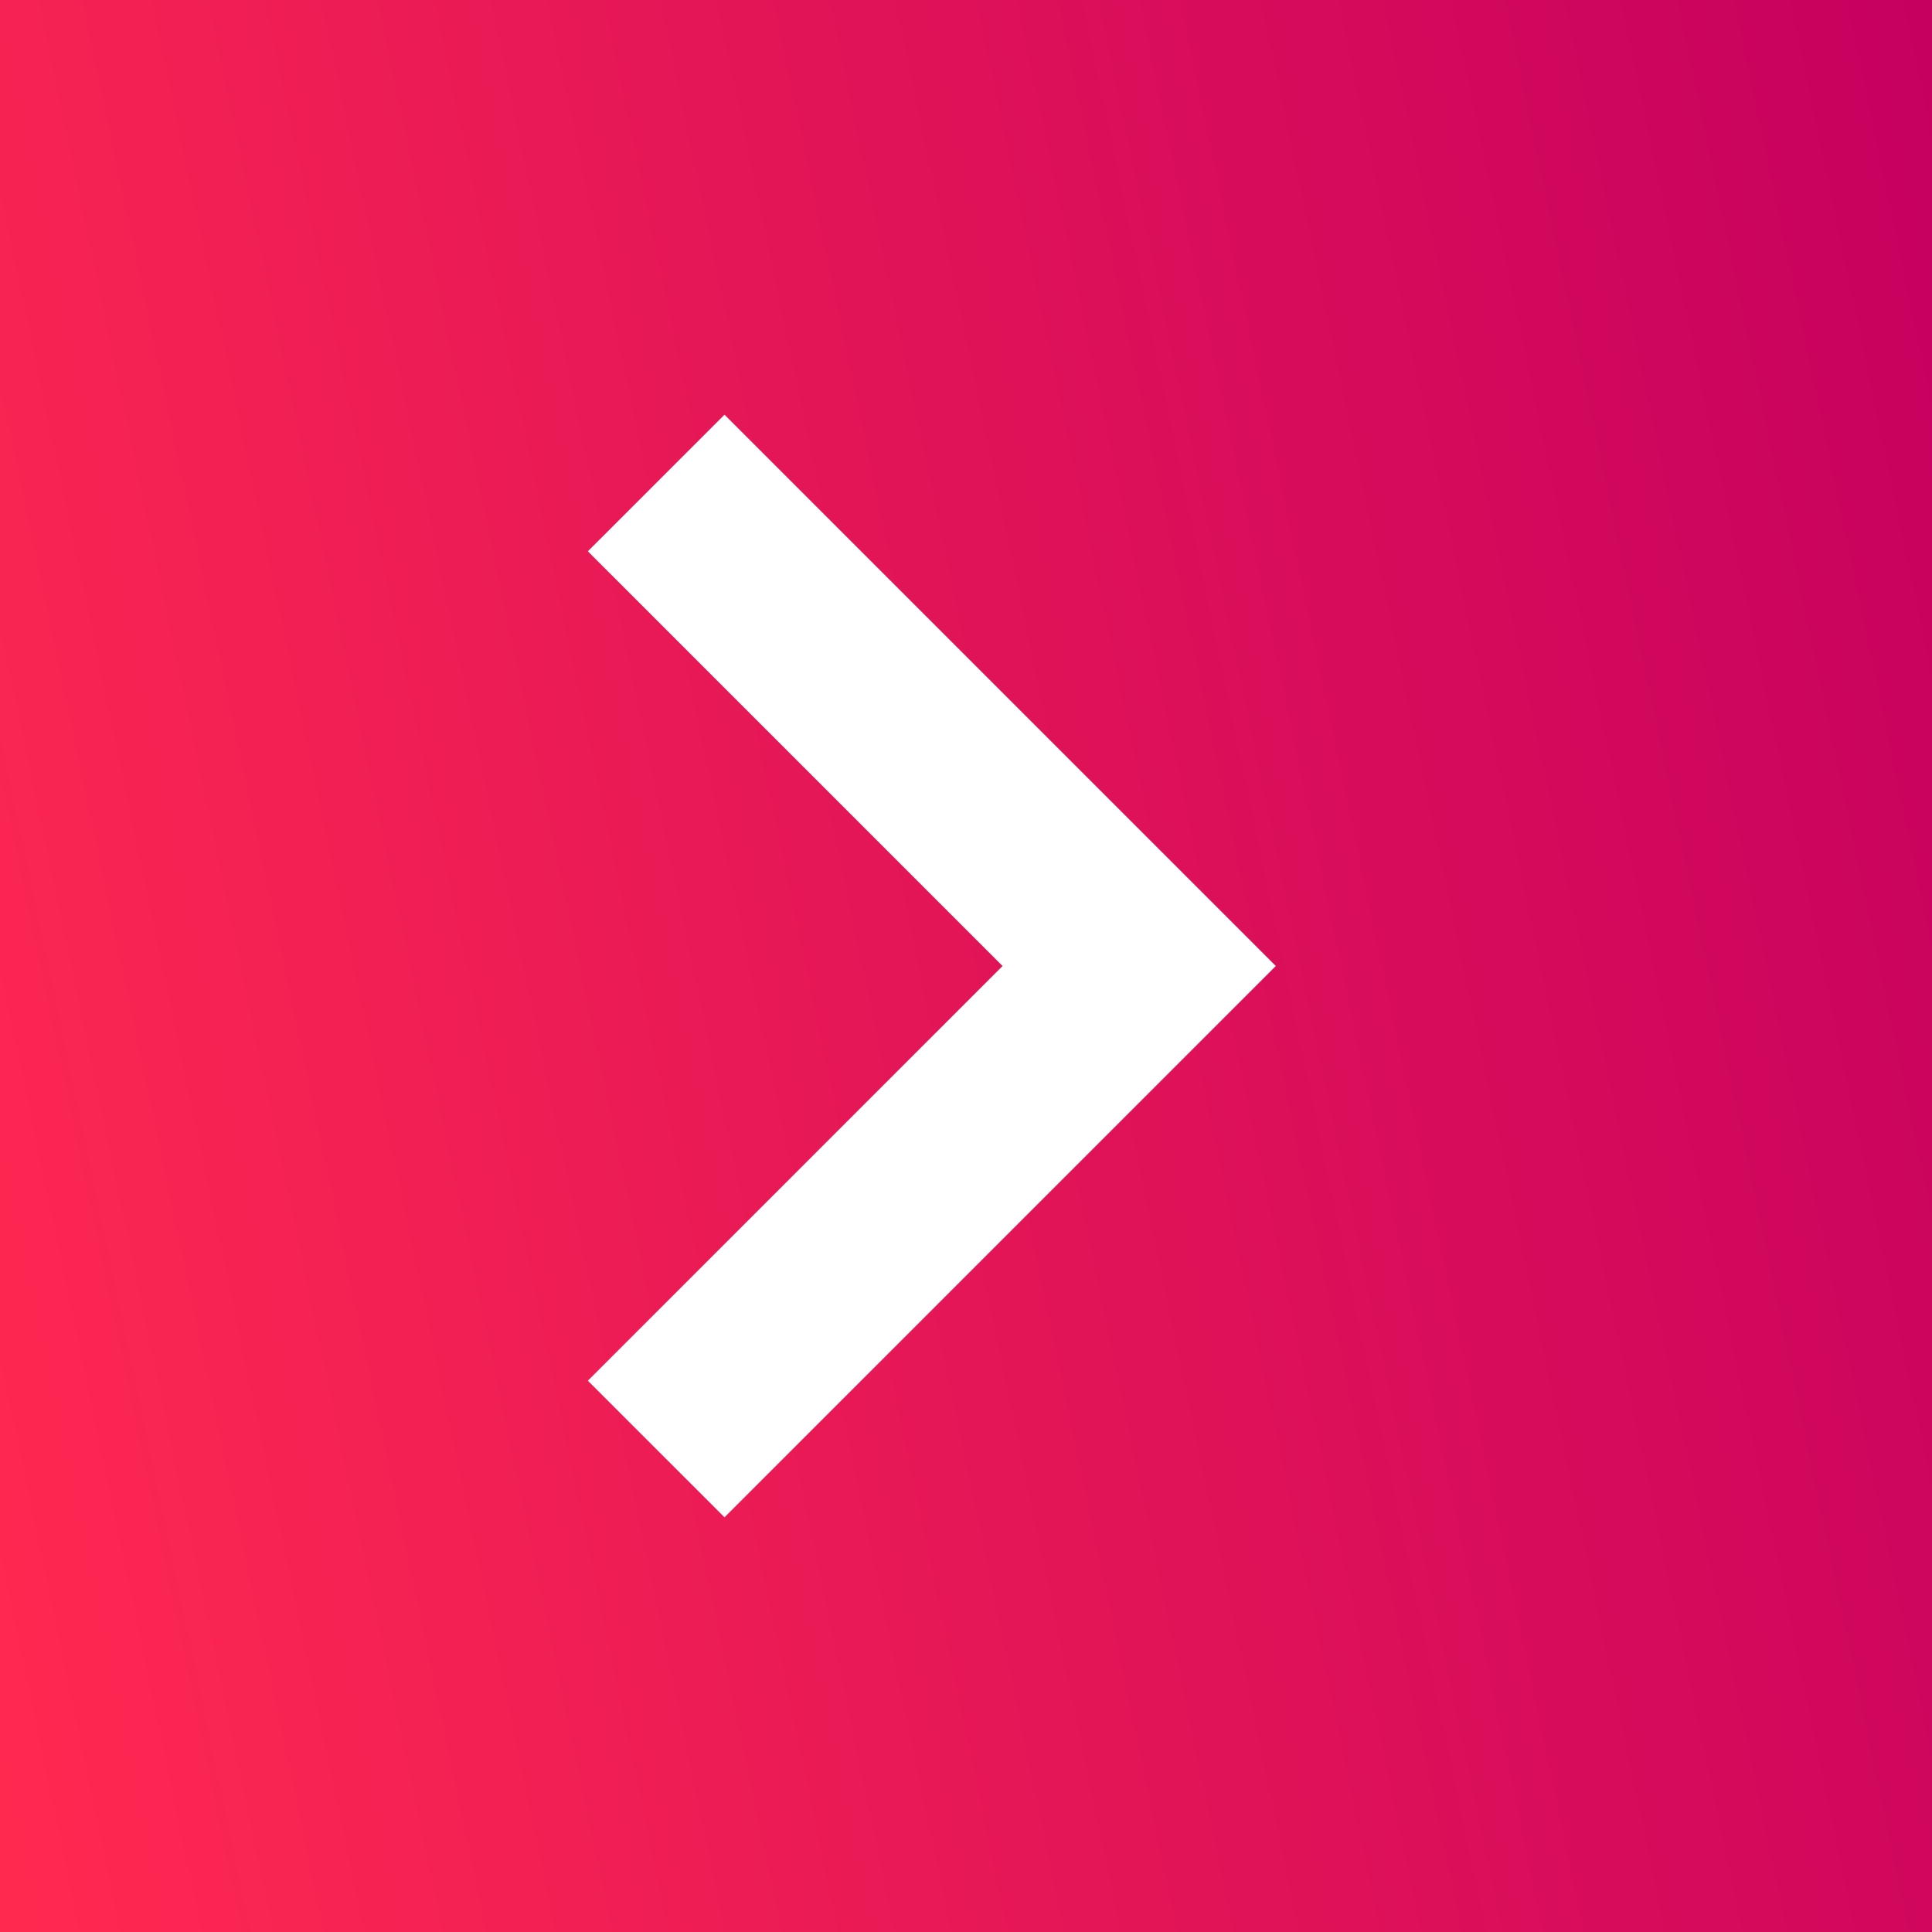
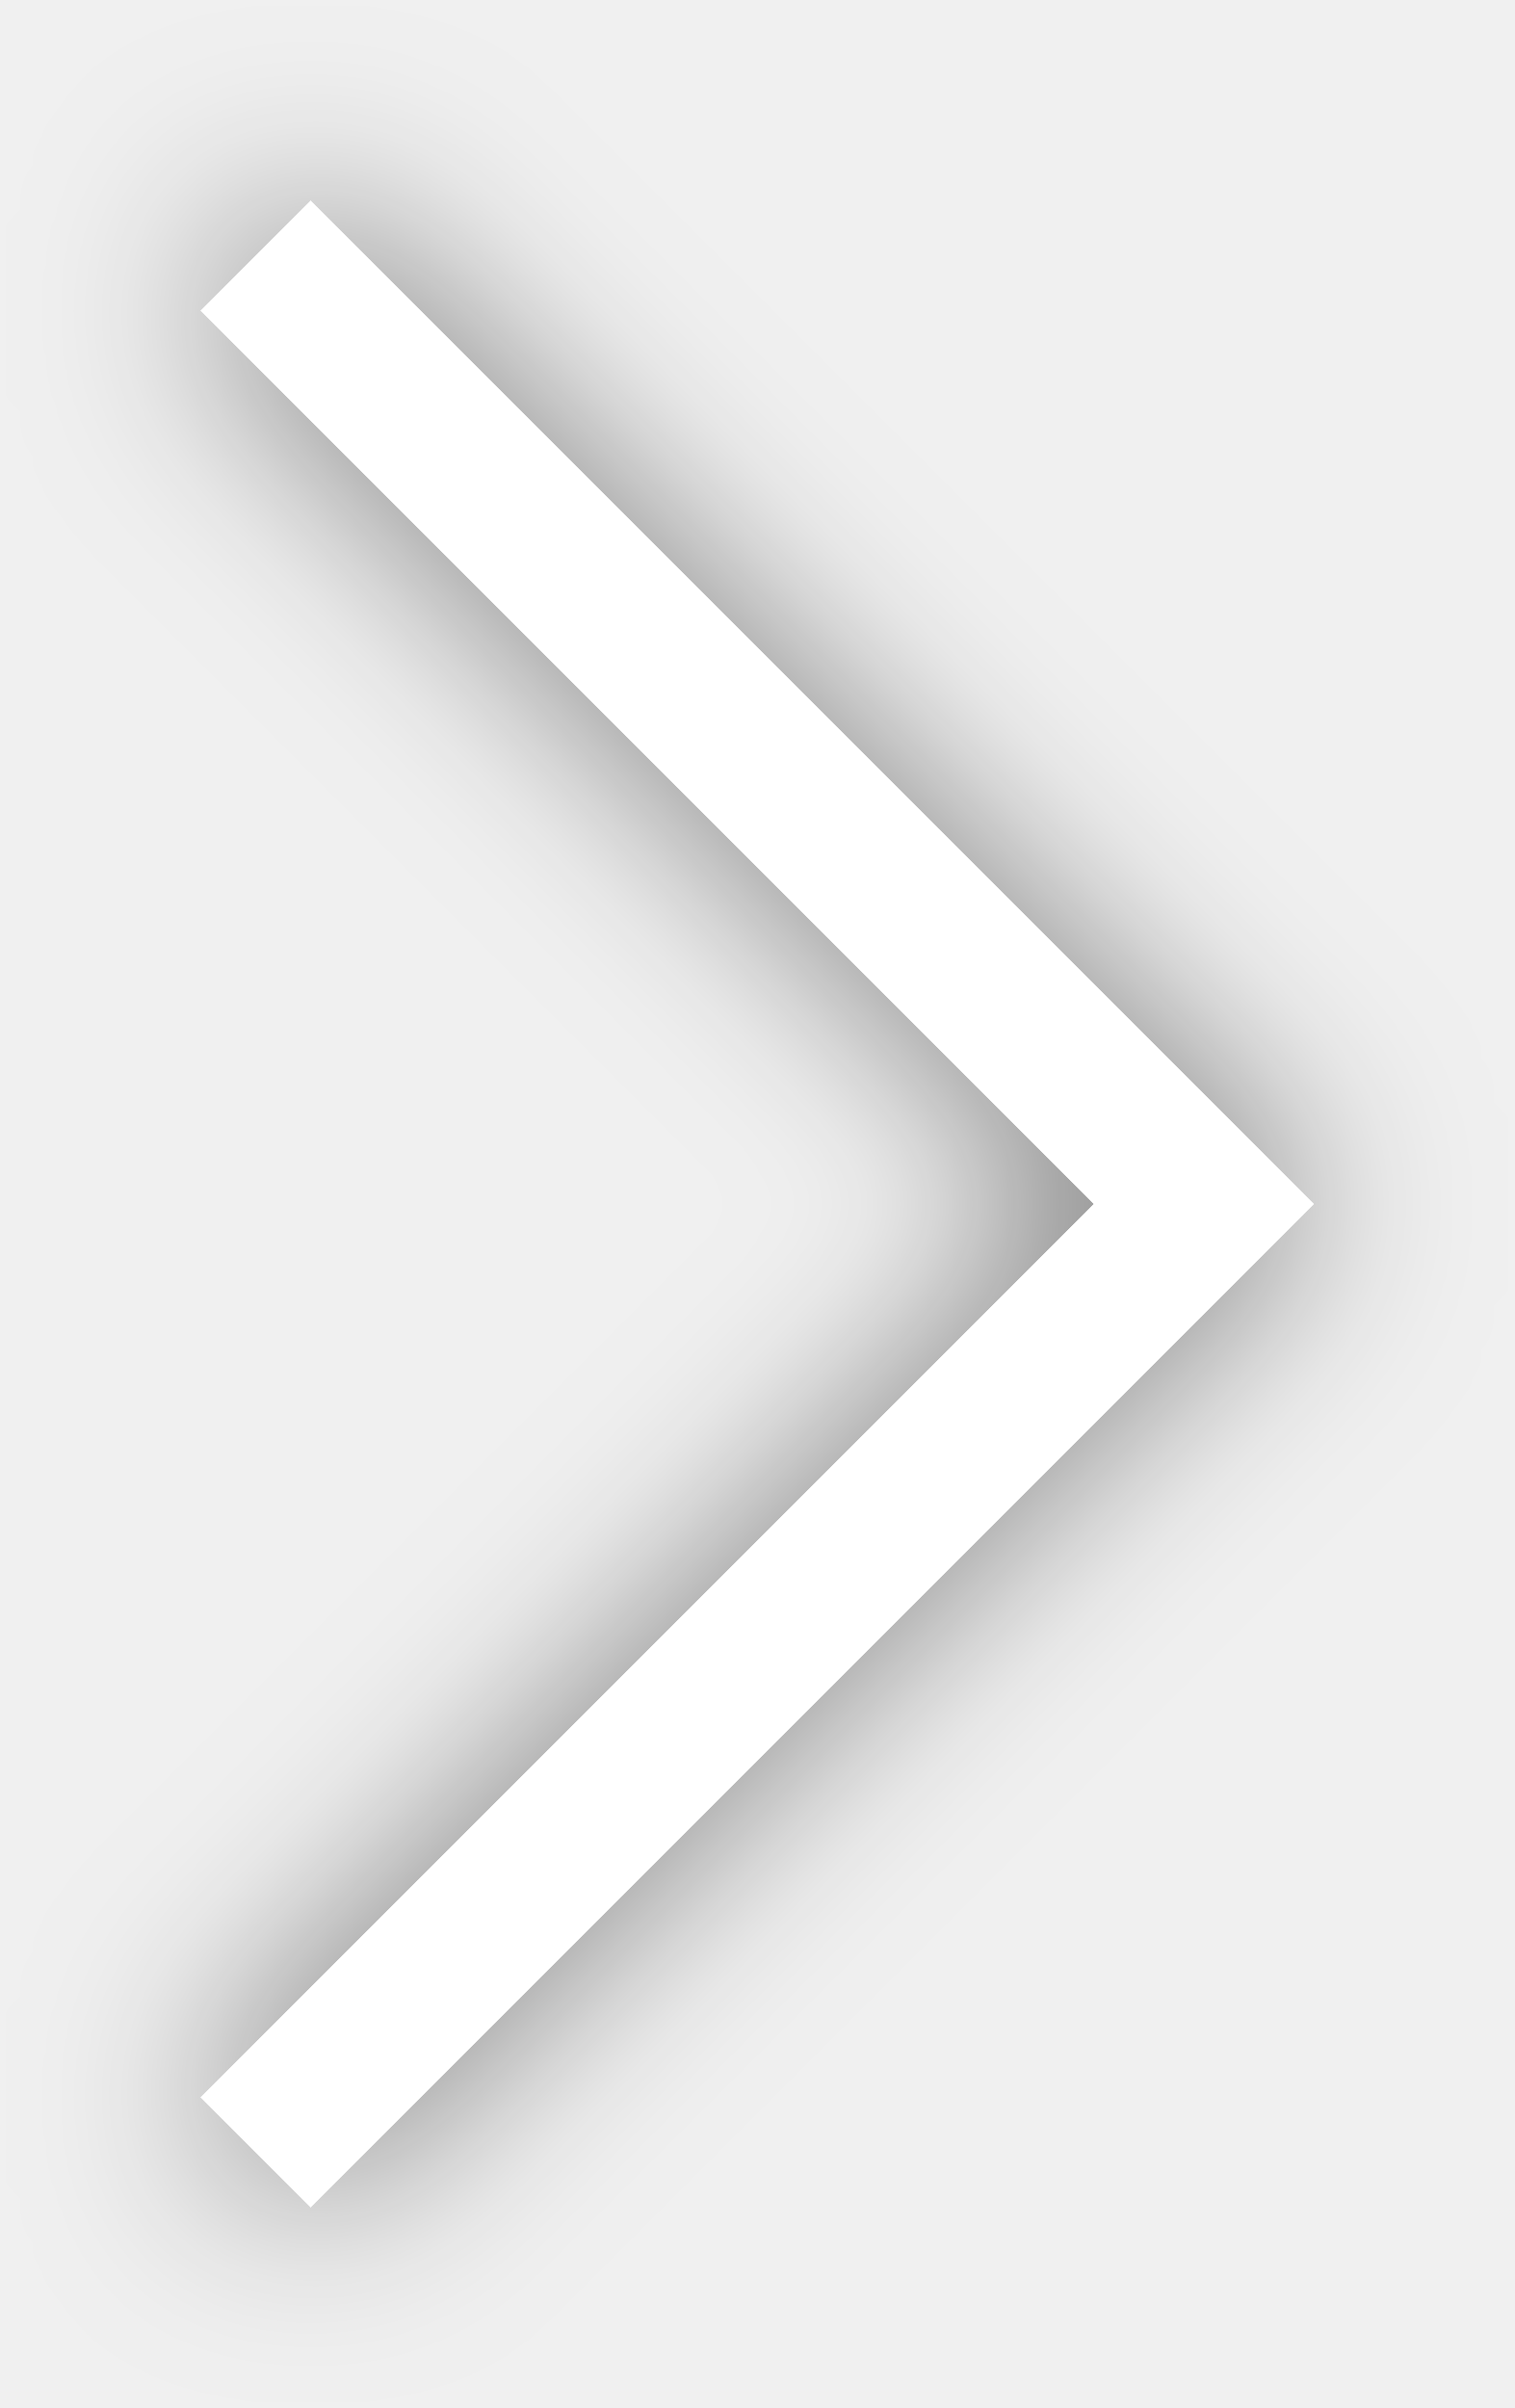
- <svg xmlns="http://www.w3.org/2000/svg" width="40" height="40" viewBox="0 0 40 40" fill="none">
-   <rect width="40" height="40" fill="url(#paint0_linear_6429_14803)" />
-   <path fill-rule="evenodd" clip-rule="evenodd" d="M15 31.414L12.171 28.586L20.757 20L12.171 11.414L15 8.586L26.414 20L15 31.414Z" fill="white" />
+ <svg xmlns="http://www.w3.org/2000/svg" width="39" height="62" viewBox="0 0 39 62" fill="none">
+   <g filter="url(#filter0_d_261_3029)">
+     <path d="M8 8L31 31L8 54" stroke="white" stroke-width="4" stroke-linecap="square" />
+   </g>
  <defs>
-     <linearGradient id="paint0_linear_6429_14803" x1="40" y1="2.72039e-06" x2="-5.975" y2="9.615" gradientUnits="userSpaceOnUse">
-       <stop stop-color="#C6005F" />
-       <stop offset="1" stop-color="#FF2950" />
-     </linearGradient>
+     <filter id="filter0_d_261_3029" x="0.172" y="0.172" width="38.657" height="61.657" filterUnits="userSpaceOnUse" color-interpolation-filters="sRGB">
+       <feFlood flood-opacity="0" result="BackgroundImageFix" />
+       <feColorMatrix in="SourceAlpha" type="matrix" values="0 0 0 0 0 0 0 0 0 0 0 0 0 0 0 0 0 0 127 0" result="hardAlpha" />
+       <feOffset />
+       <feGaussianBlur stdDeviation="2.5" />
+       <feComposite in2="hardAlpha" operator="out" />
+       <feColorMatrix type="matrix" values="0 0 0 0 0 0 0 0 0 0 0 0 0 0 0 0 0 0 0.5 0" />
+       <feBlend mode="normal" in2="BackgroundImageFix" result="effect1_dropShadow_261_3029" />
+       <feBlend mode="normal" in="SourceGraphic" in2="effect1_dropShadow_261_3029" result="shape" />
+     </filter>
  </defs>
</svg>
